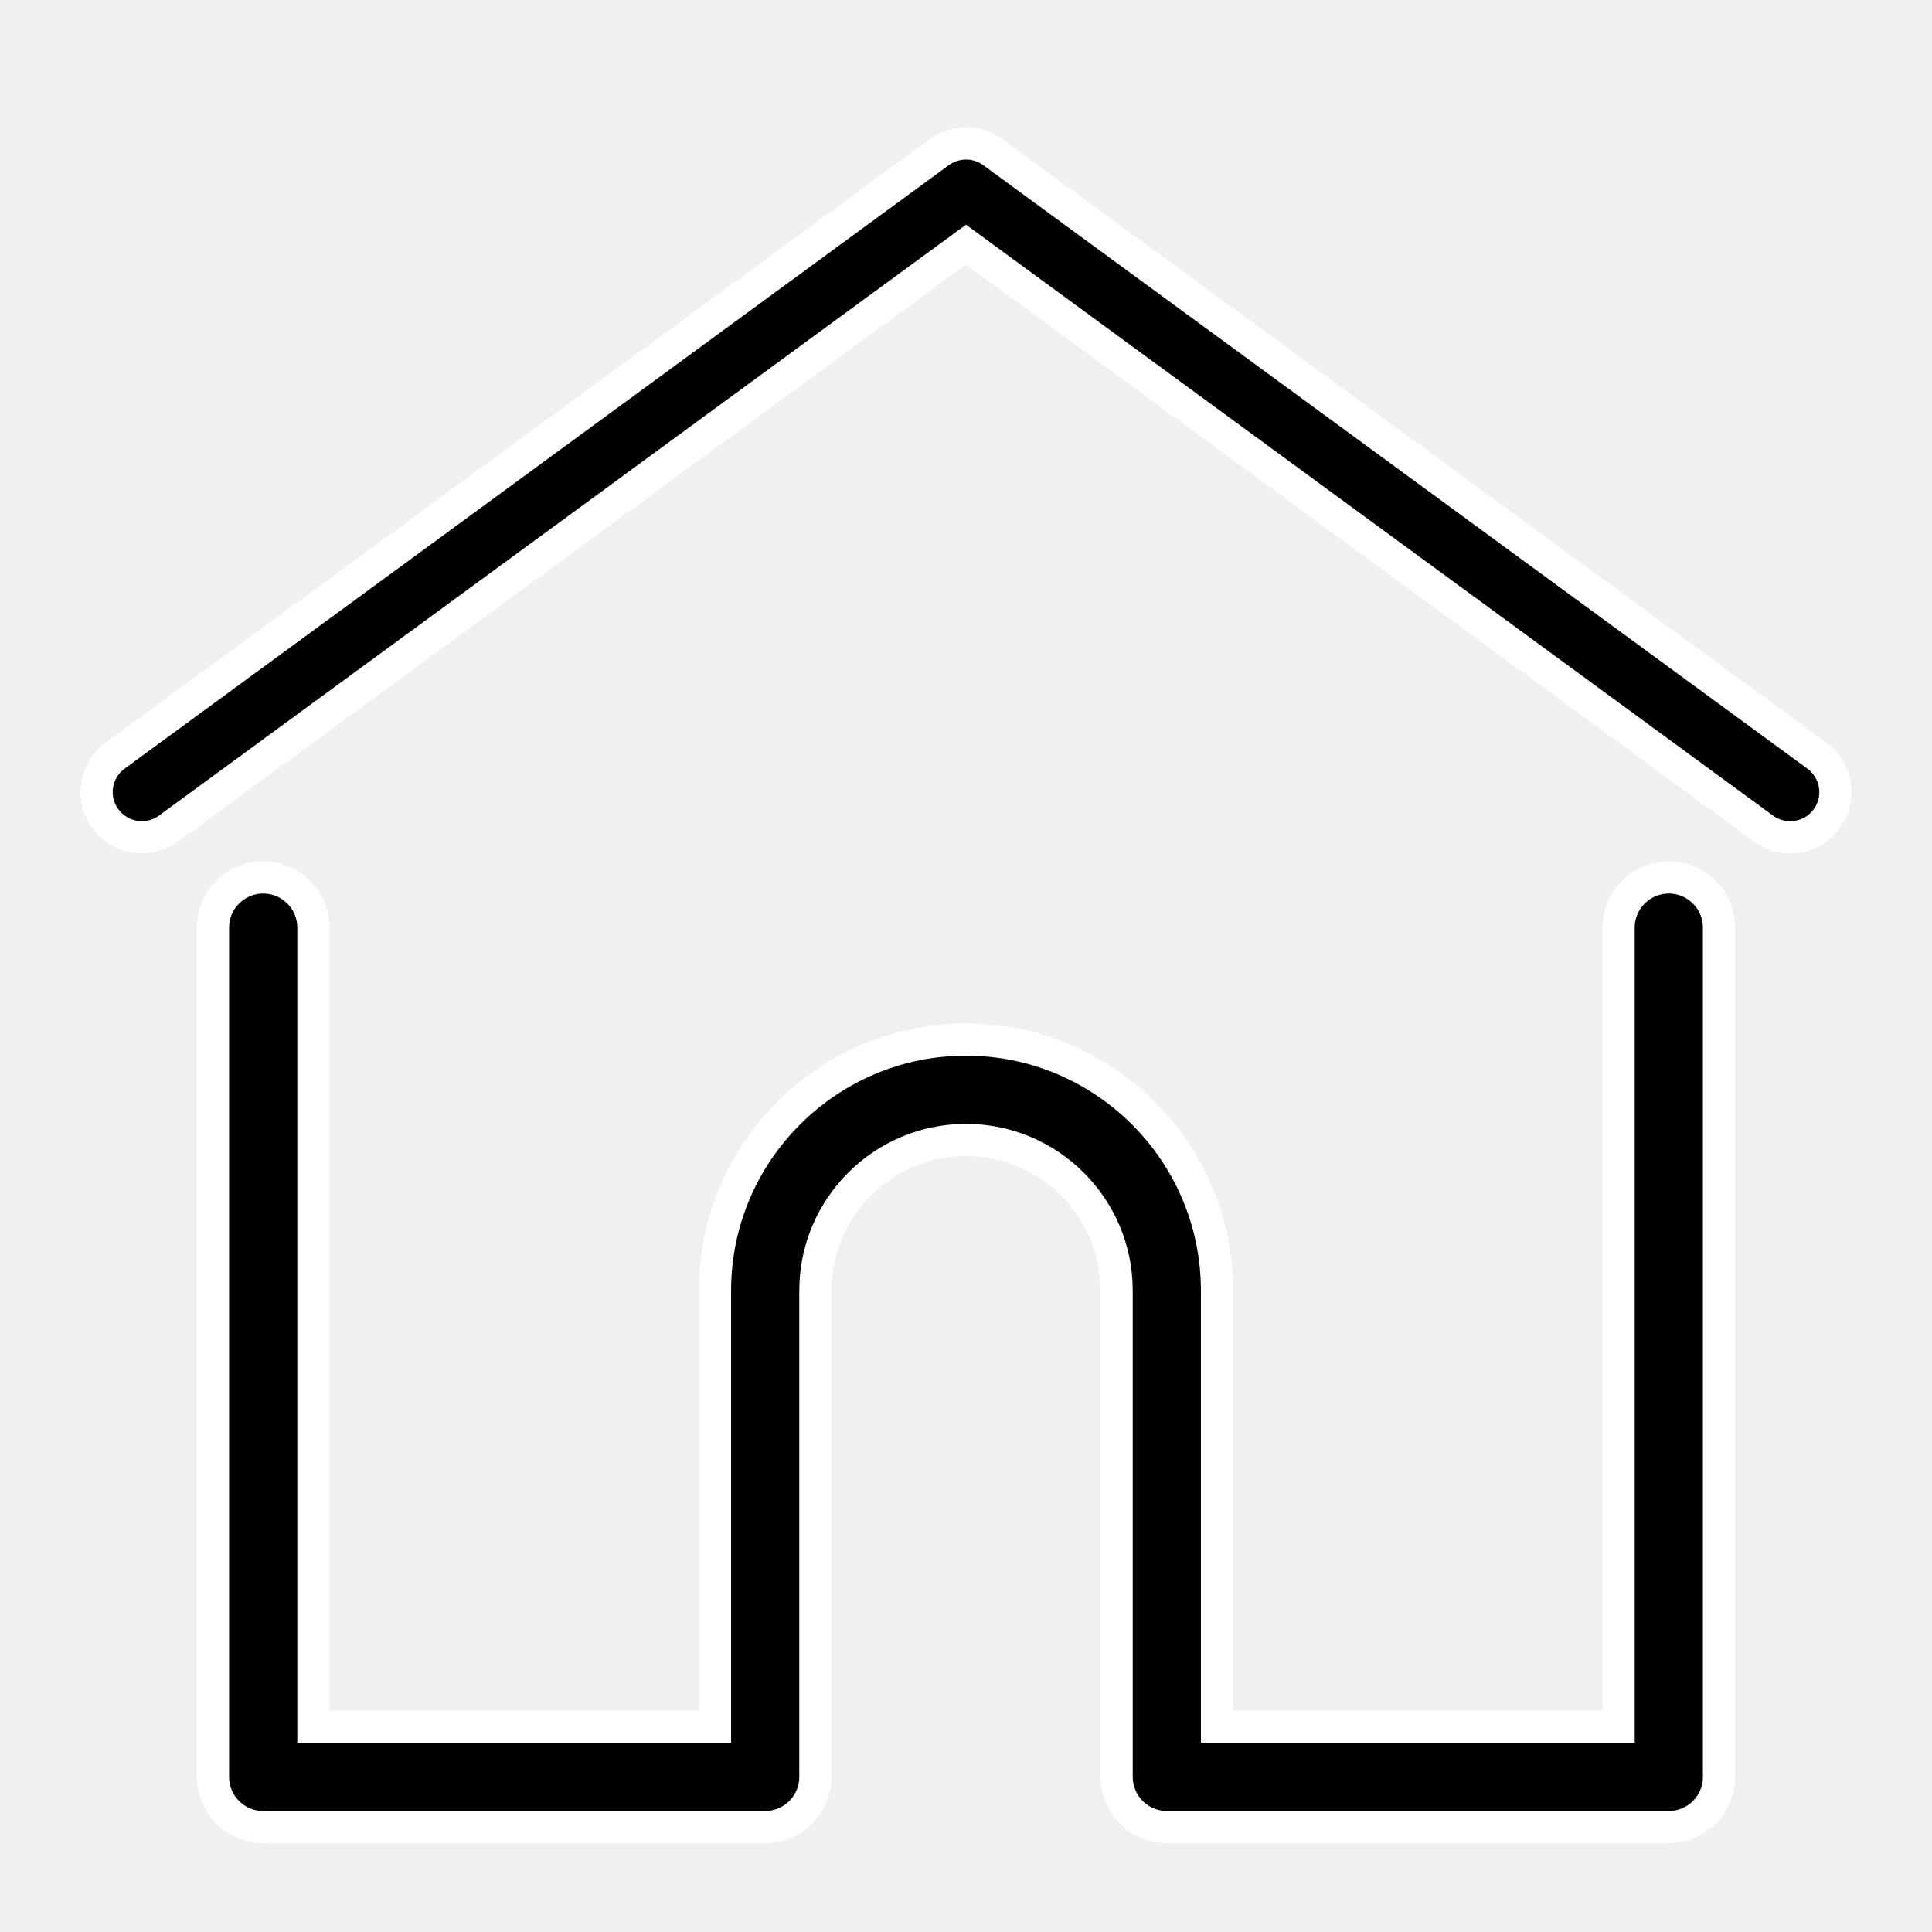
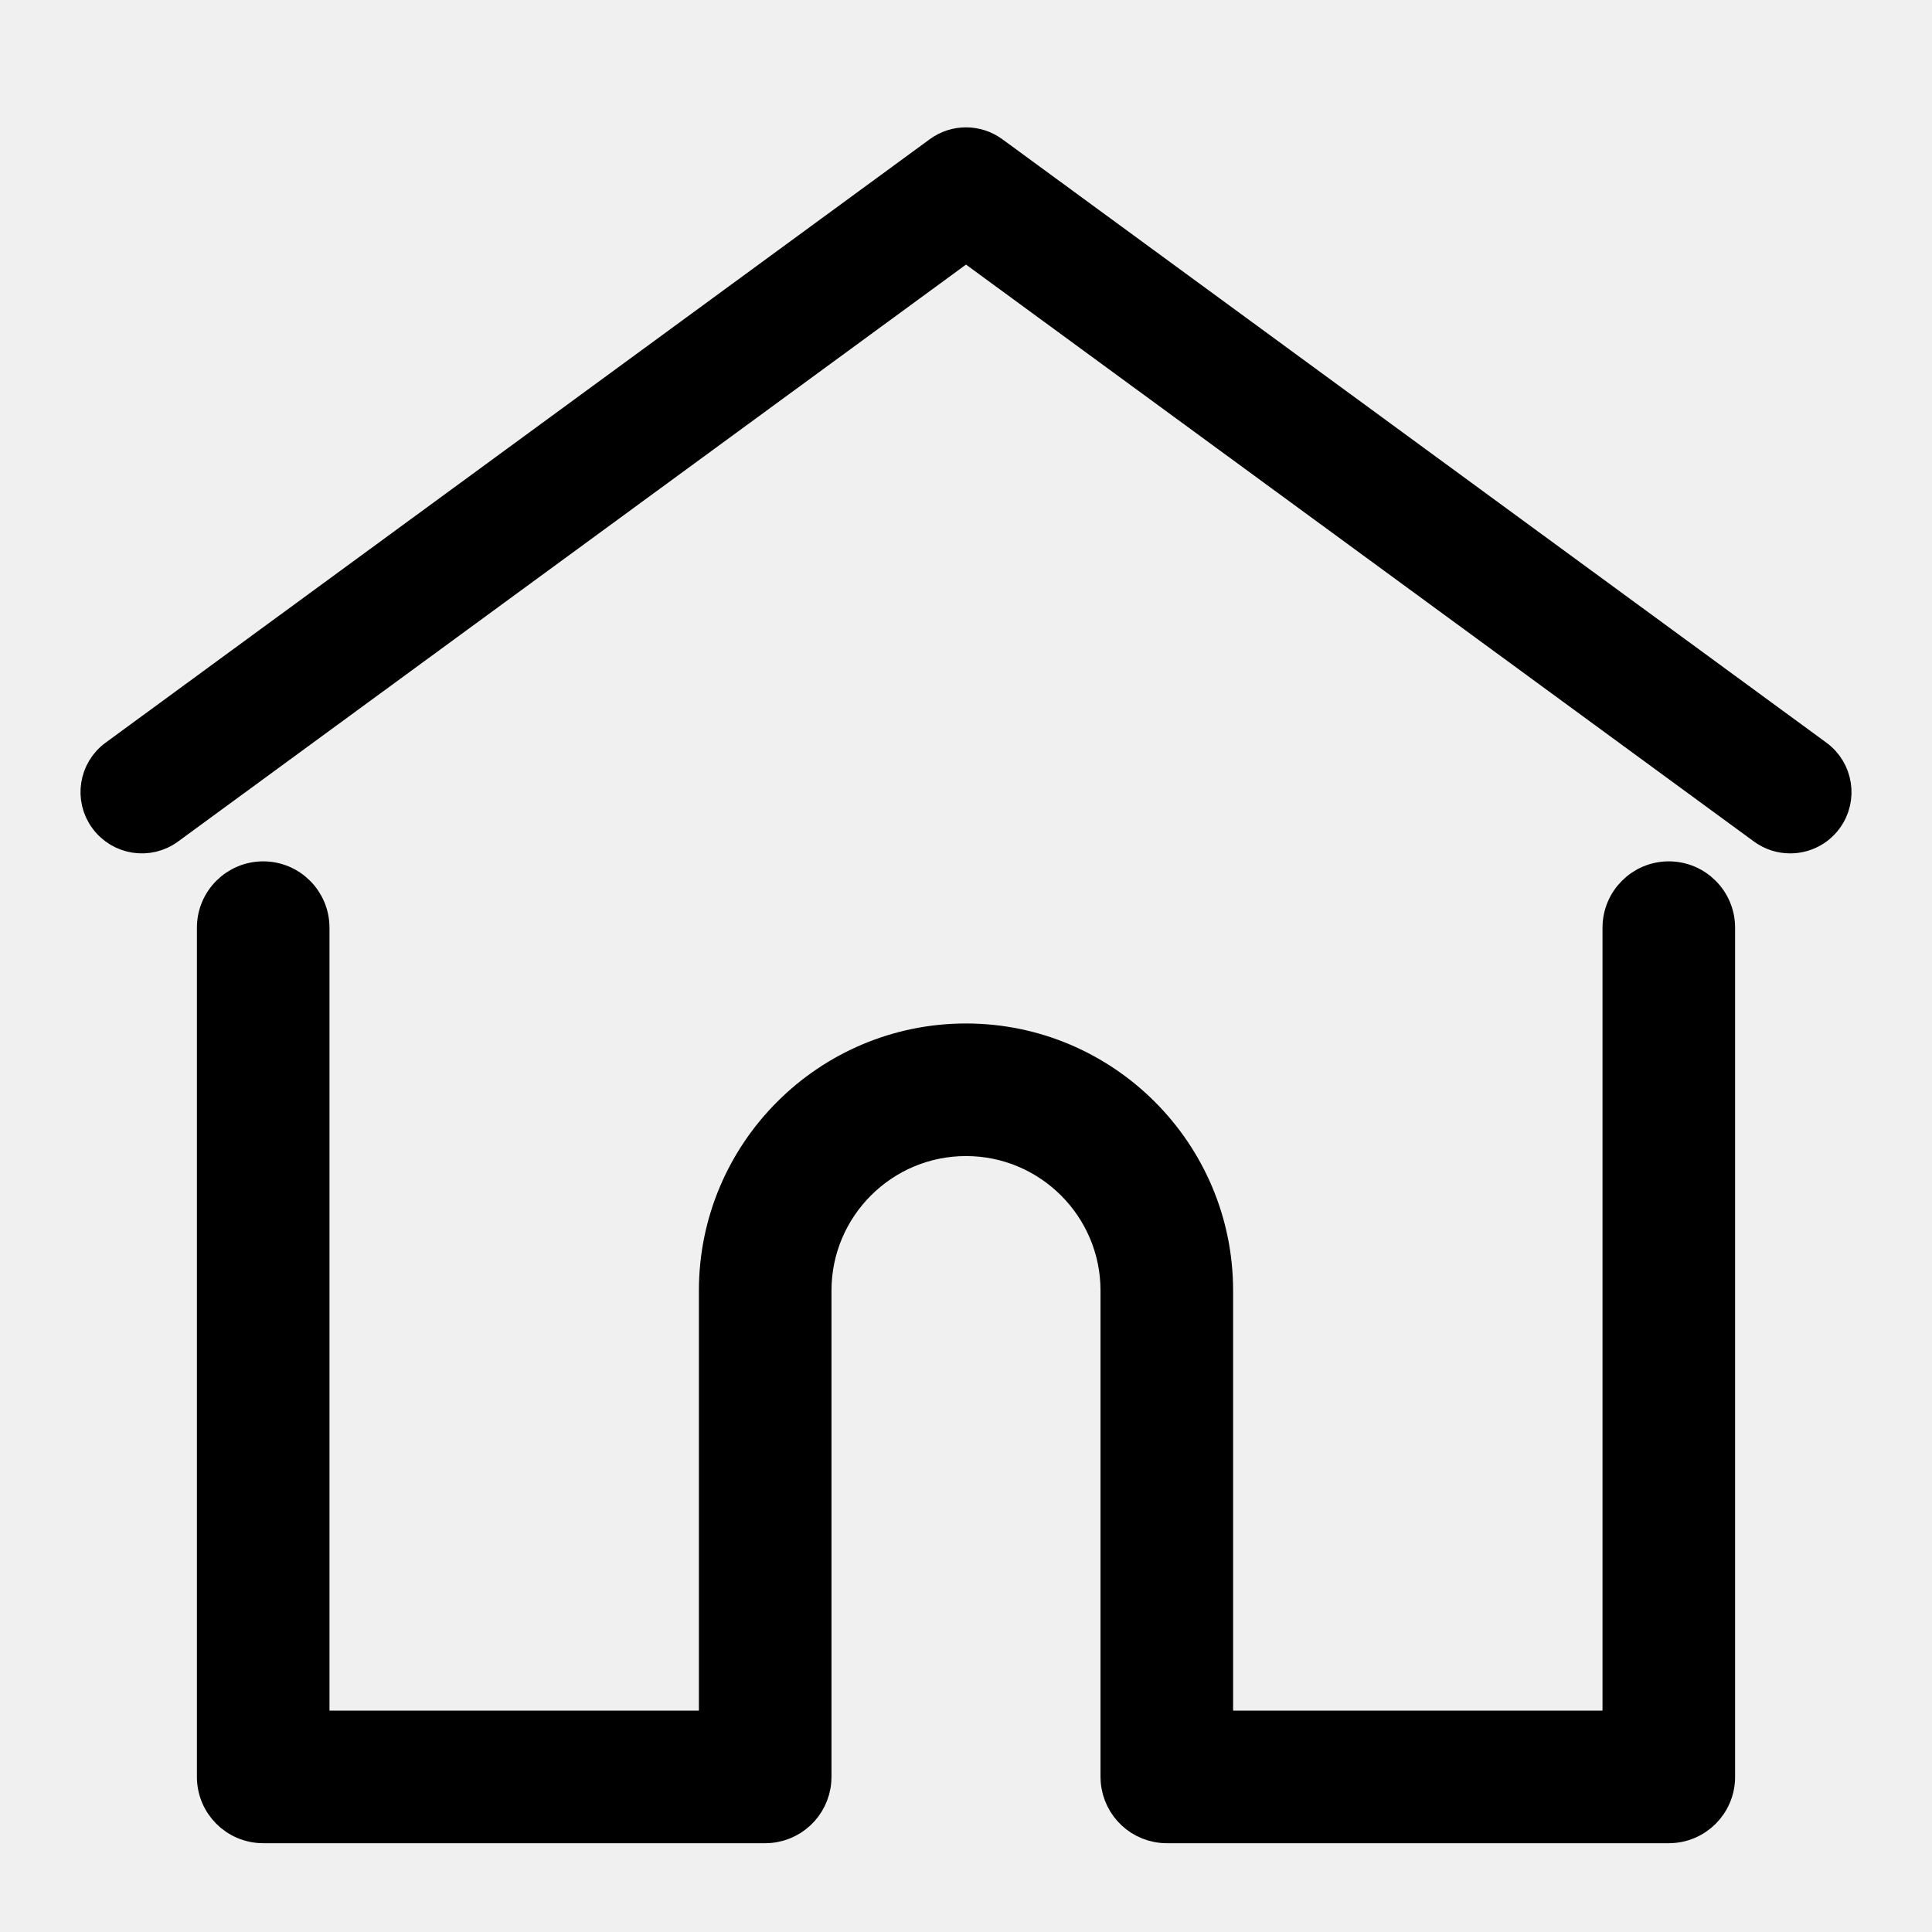
- <svg xmlns="http://www.w3.org/2000/svg" width="24" height="24" viewBox="0 0 24 24">
-   <path d="M22.57 9.387L12.332 1.89C12.134 1.746 11.866 1.746 11.669 1.89L1.43 9.387C1.18 9.57 1.125 9.921 1.309 10.171C1.492 10.421 1.843 10.476 2.093 10.293L12 3.039L21.907 10.293C22.007 10.366 22.123 10.401 22.238 10.401C22.411 10.401 22.582 10.322 22.692 10.171C22.875 9.921 22.82 9.57 22.57 9.387Z" stroke="white" stroke-width="0.4" />
-   <path d="M20.73 10.9C20.386 10.9 20.107 11.18 20.107 11.524V21.45H15.118V16.032C15.118 14.312 13.719 12.914 12 12.914C10.281 12.914 8.882 14.312 8.882 16.032V21.45H3.893V11.524C3.893 11.18 3.614 10.9 3.27 10.9C2.925 10.9 2.646 11.18 2.646 11.524V22.073C2.646 22.418 2.925 22.697 3.27 22.697H9.506C9.833 22.697 10.102 22.444 10.127 22.122C10.128 22.107 10.129 22.091 10.129 22.073V16.032C10.129 15 10.968 14.161 12 14.161C13.032 14.161 13.871 15 13.871 16.032V22.073C13.871 22.091 13.872 22.107 13.873 22.121C13.898 22.443 14.166 22.697 14.495 22.697H20.73C21.075 22.697 21.354 22.418 21.354 22.073V11.524C21.354 11.18 21.075 10.9 20.73 10.9Z" stroke="white" stroke-width="0.4" />
+ <svg xmlns="http://www.w3.org/2000/svg" width="24" height="24" viewBox="0 0 24 24" fill="none">
+   <path d="M22.57 9.387L12.332 1.89C12.134 1.746 11.866 1.746 11.669 1.89L1.43 9.387C1.18 9.57 1.125 9.921 1.309 10.171C1.492 10.421 1.843 10.476 2.093 10.293L12 3.039L21.907 10.293C22.007 10.366 22.123 10.401 22.238 10.401C22.411 10.401 22.582 10.322 22.692 10.171C22.875 9.921 22.82 9.57 22.57 9.387Z" fill="black" stroke="black" stroke-width="0.4" />
+   <path d="M20.73 10.9C20.386 10.9 20.107 11.18 20.107 11.524V21.45H15.118V16.032C15.118 14.312 13.719 12.914 12 12.914C10.281 12.914 8.882 14.312 8.882 16.032V21.45H3.893V11.524C3.893 11.18 3.614 10.9 3.27 10.9C2.925 10.9 2.646 11.18 2.646 11.524V22.073C2.646 22.418 2.925 22.697 3.27 22.697H9.506C9.833 22.697 10.102 22.444 10.127 22.122C10.128 22.107 10.129 22.091 10.129 22.073V16.032C10.129 15 10.968 14.161 12 14.161C13.032 14.161 13.871 15 13.871 16.032V22.073C13.871 22.091 13.872 22.107 13.873 22.121C13.898 22.443 14.166 22.697 14.495 22.697H20.73C21.075 22.697 21.354 22.418 21.354 22.073V11.524C21.354 11.18 21.075 10.9 20.73 10.9Z" fill="black" stroke="black" stroke-width="0.4" />
</svg>
